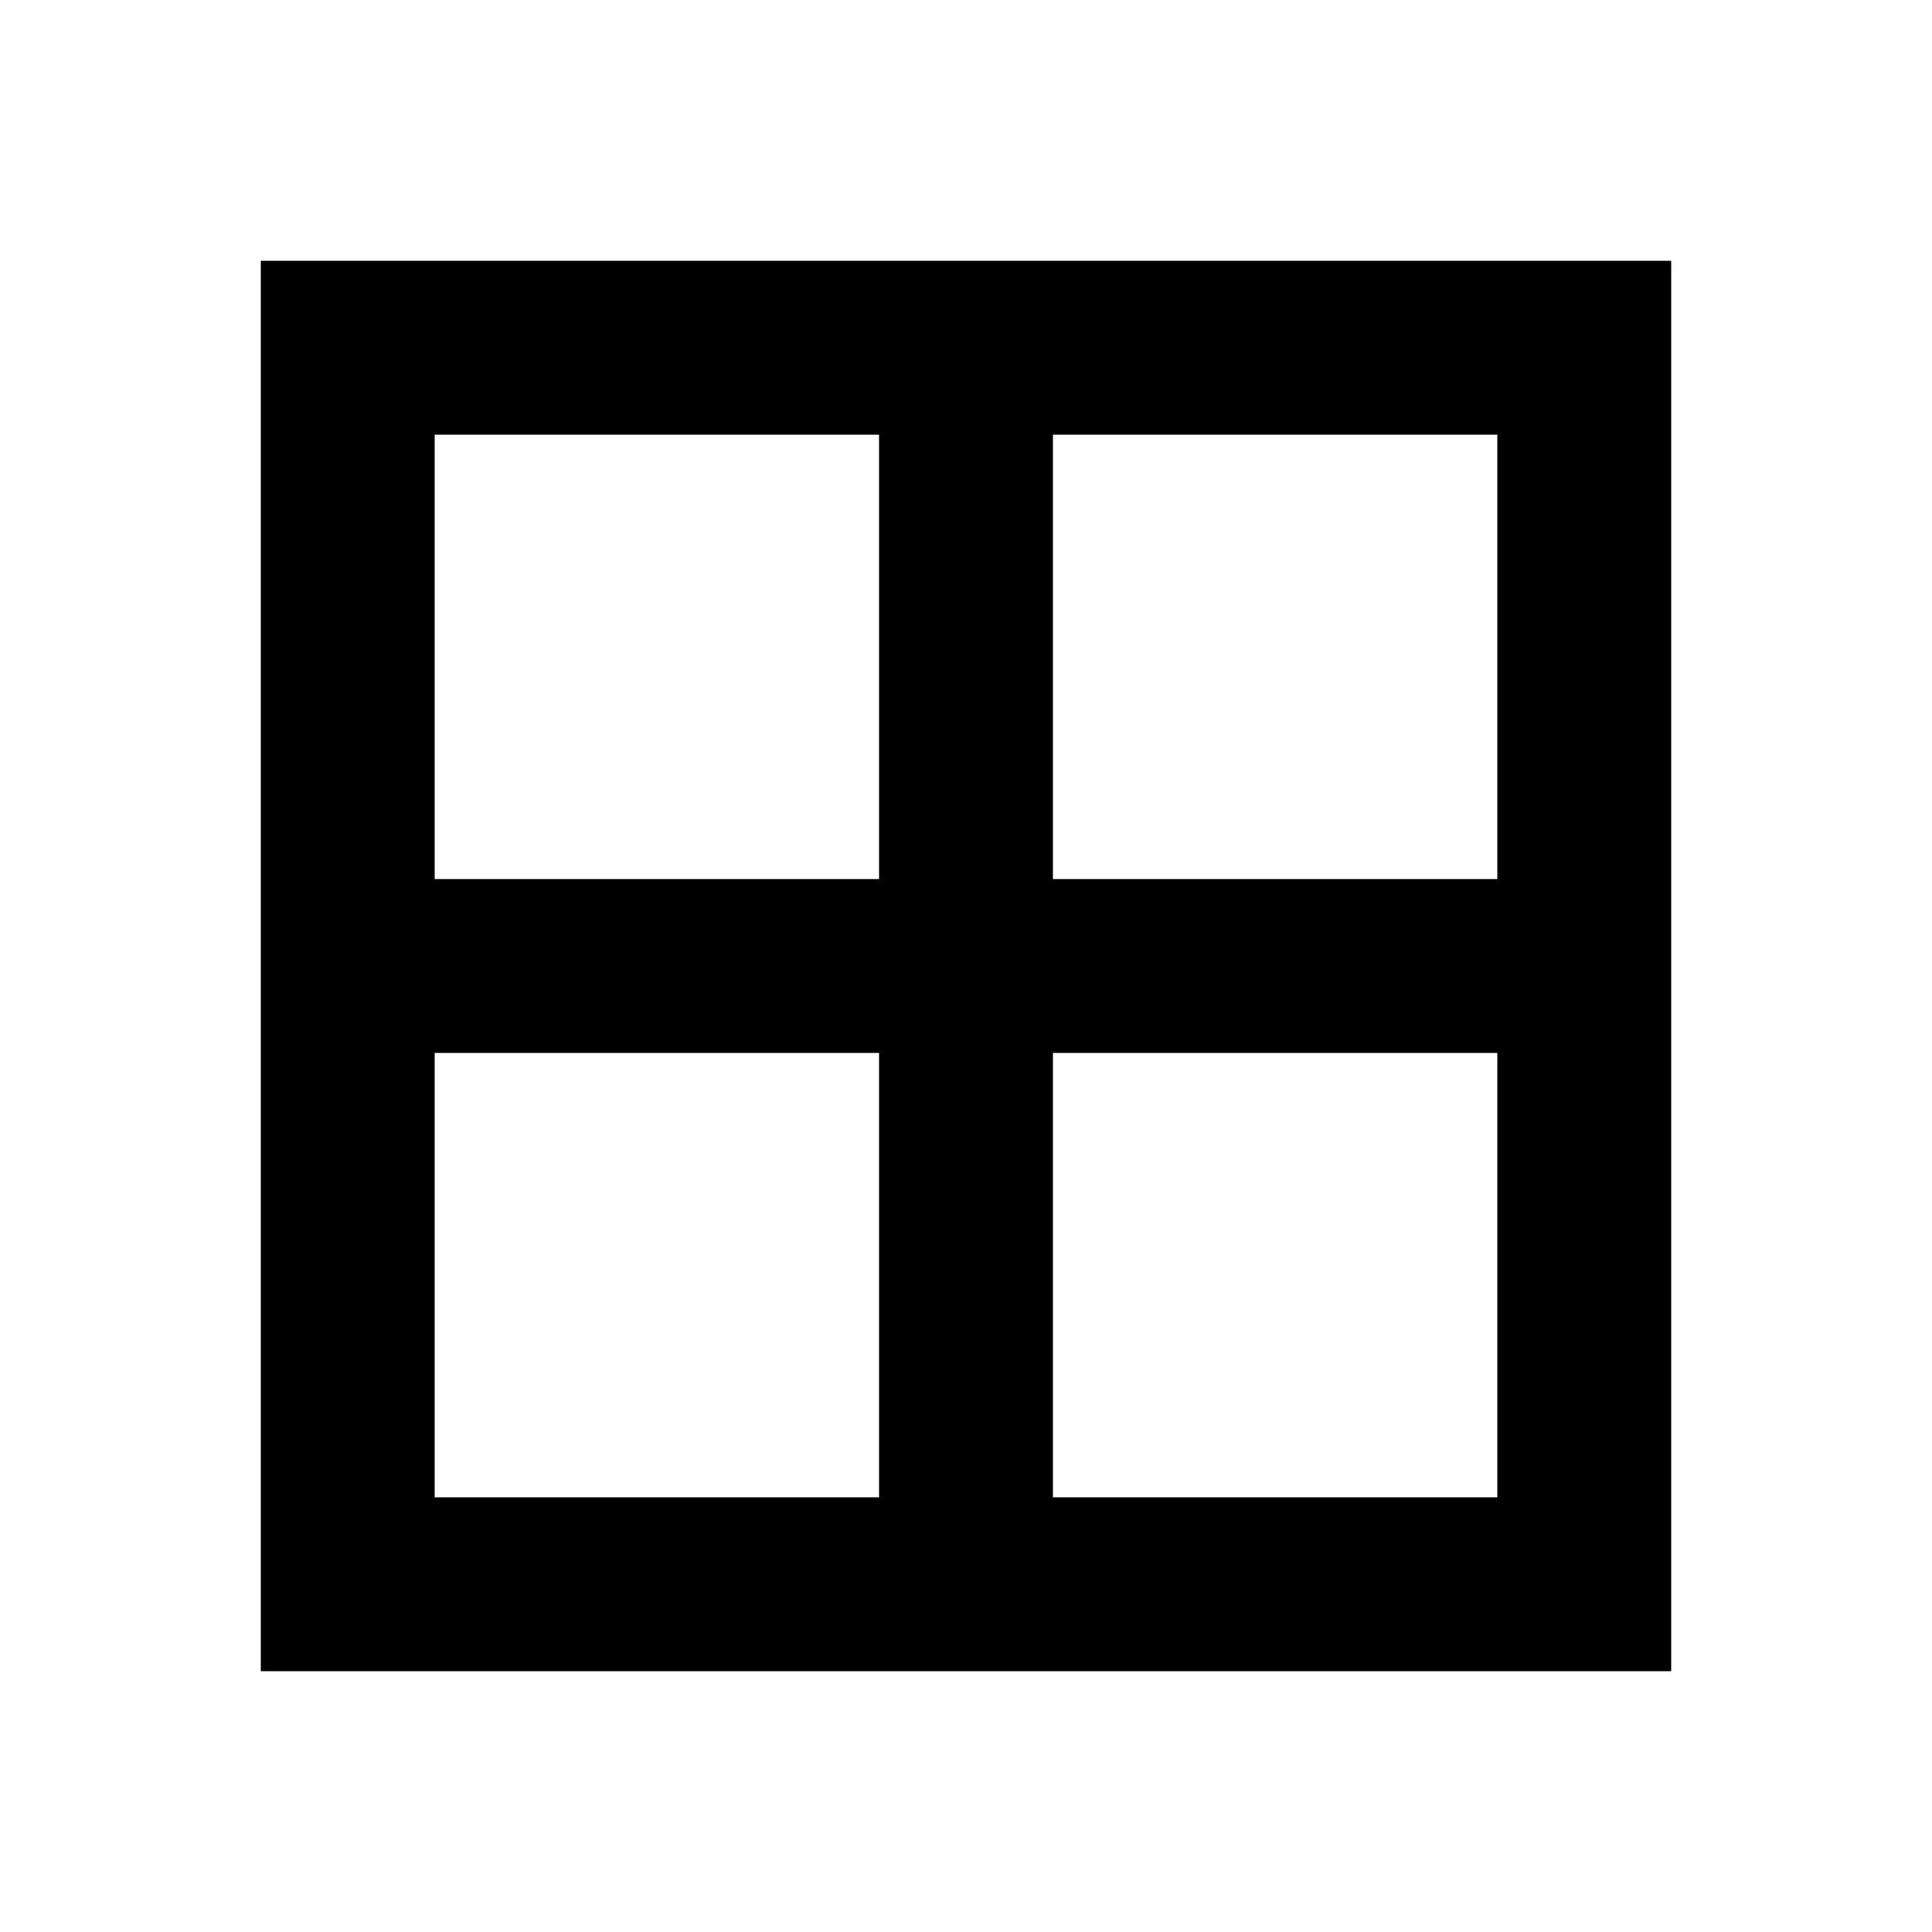
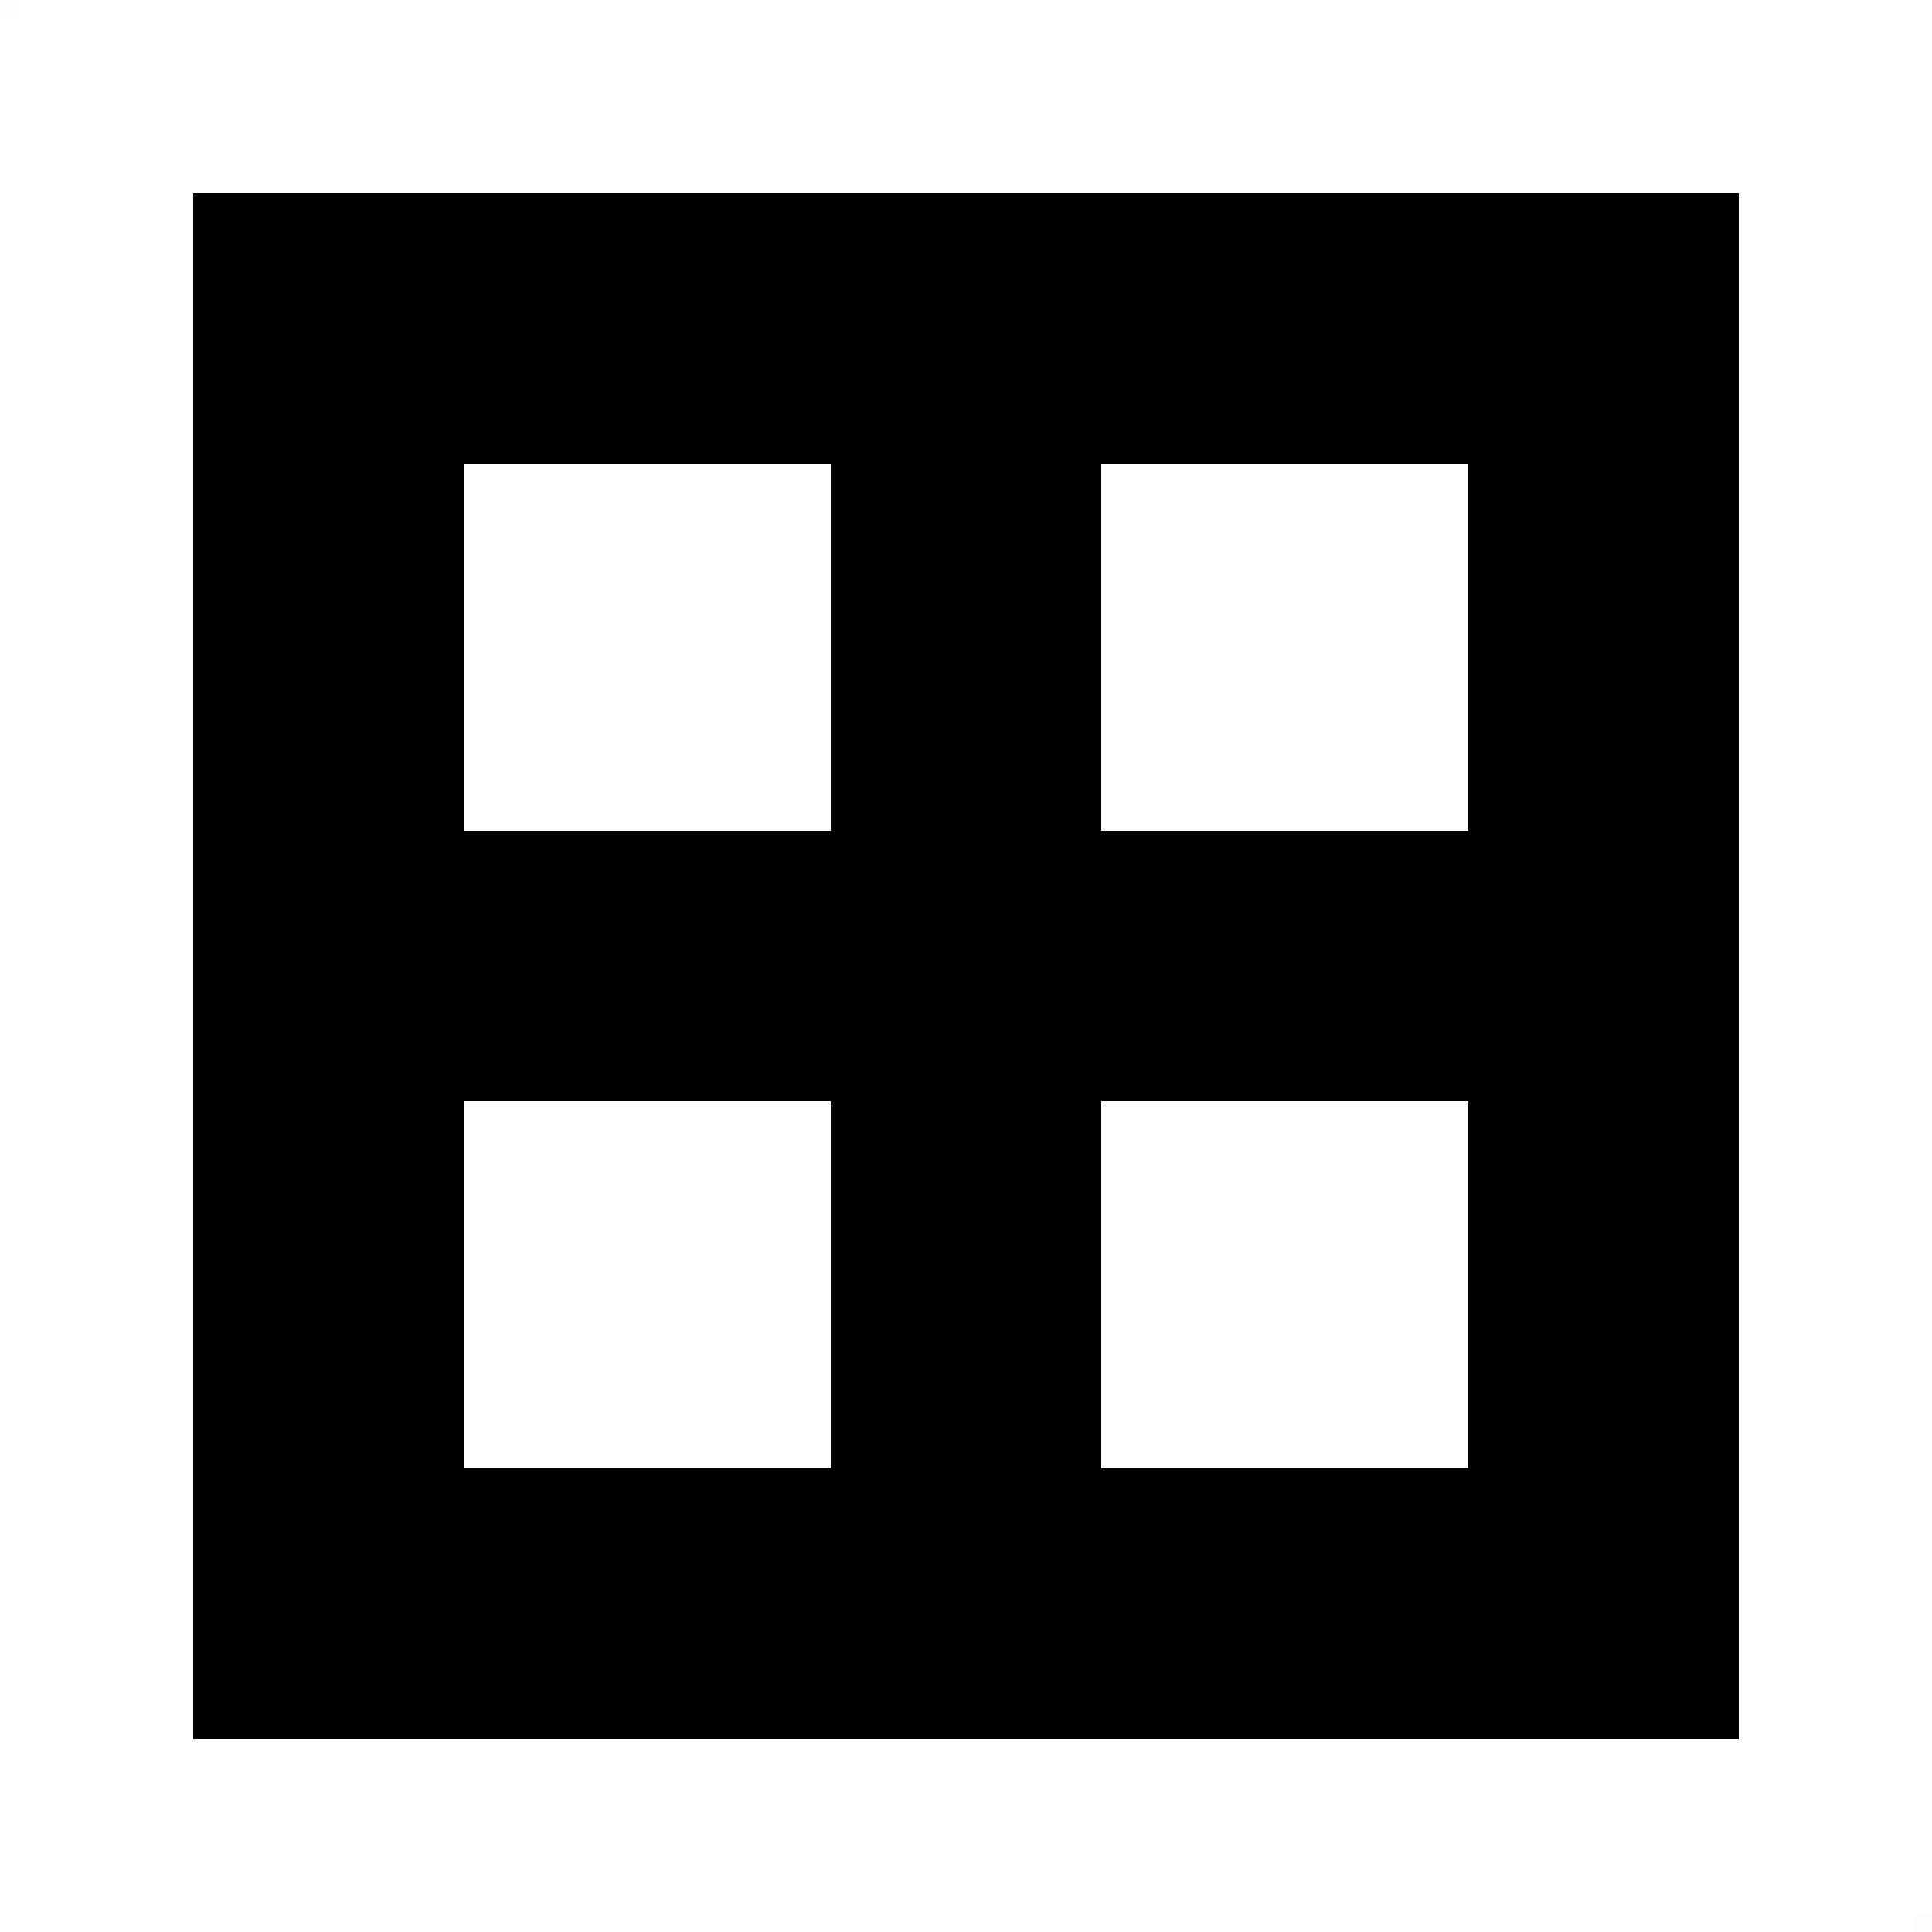
<svg xmlns="http://www.w3.org/2000/svg" viewBox="0 0 100 100" width="100" height="100">
-   <rect x="18" y="18" width="64" height="64" fill="none" stroke="#000000" stroke-width="9" />
-   <rect x="18" y="45.5" width="64" height="9" fill="#000000" />
-   <rect x="45.5" y="18" width="9" height="64" fill="#000000" />
+   <rect x="0" y="0" width="1" height="1" fill="#000000" fill-opacity="0.005" />
+   <rect x="99" y="99" width="1" height="1" fill="#000000" fill-opacity="0.005" />
+   <path fill="#000000" fill-rule="evenodd" d="   M10 10 H90 V90 H10 Z   M24 24 H43 V43 H24 Z   M57 24 H76 V43 H57 Z   M24 57 H43 V76 H24 Z   M57 57 H76 V76 H57 Z" />
</svg>
